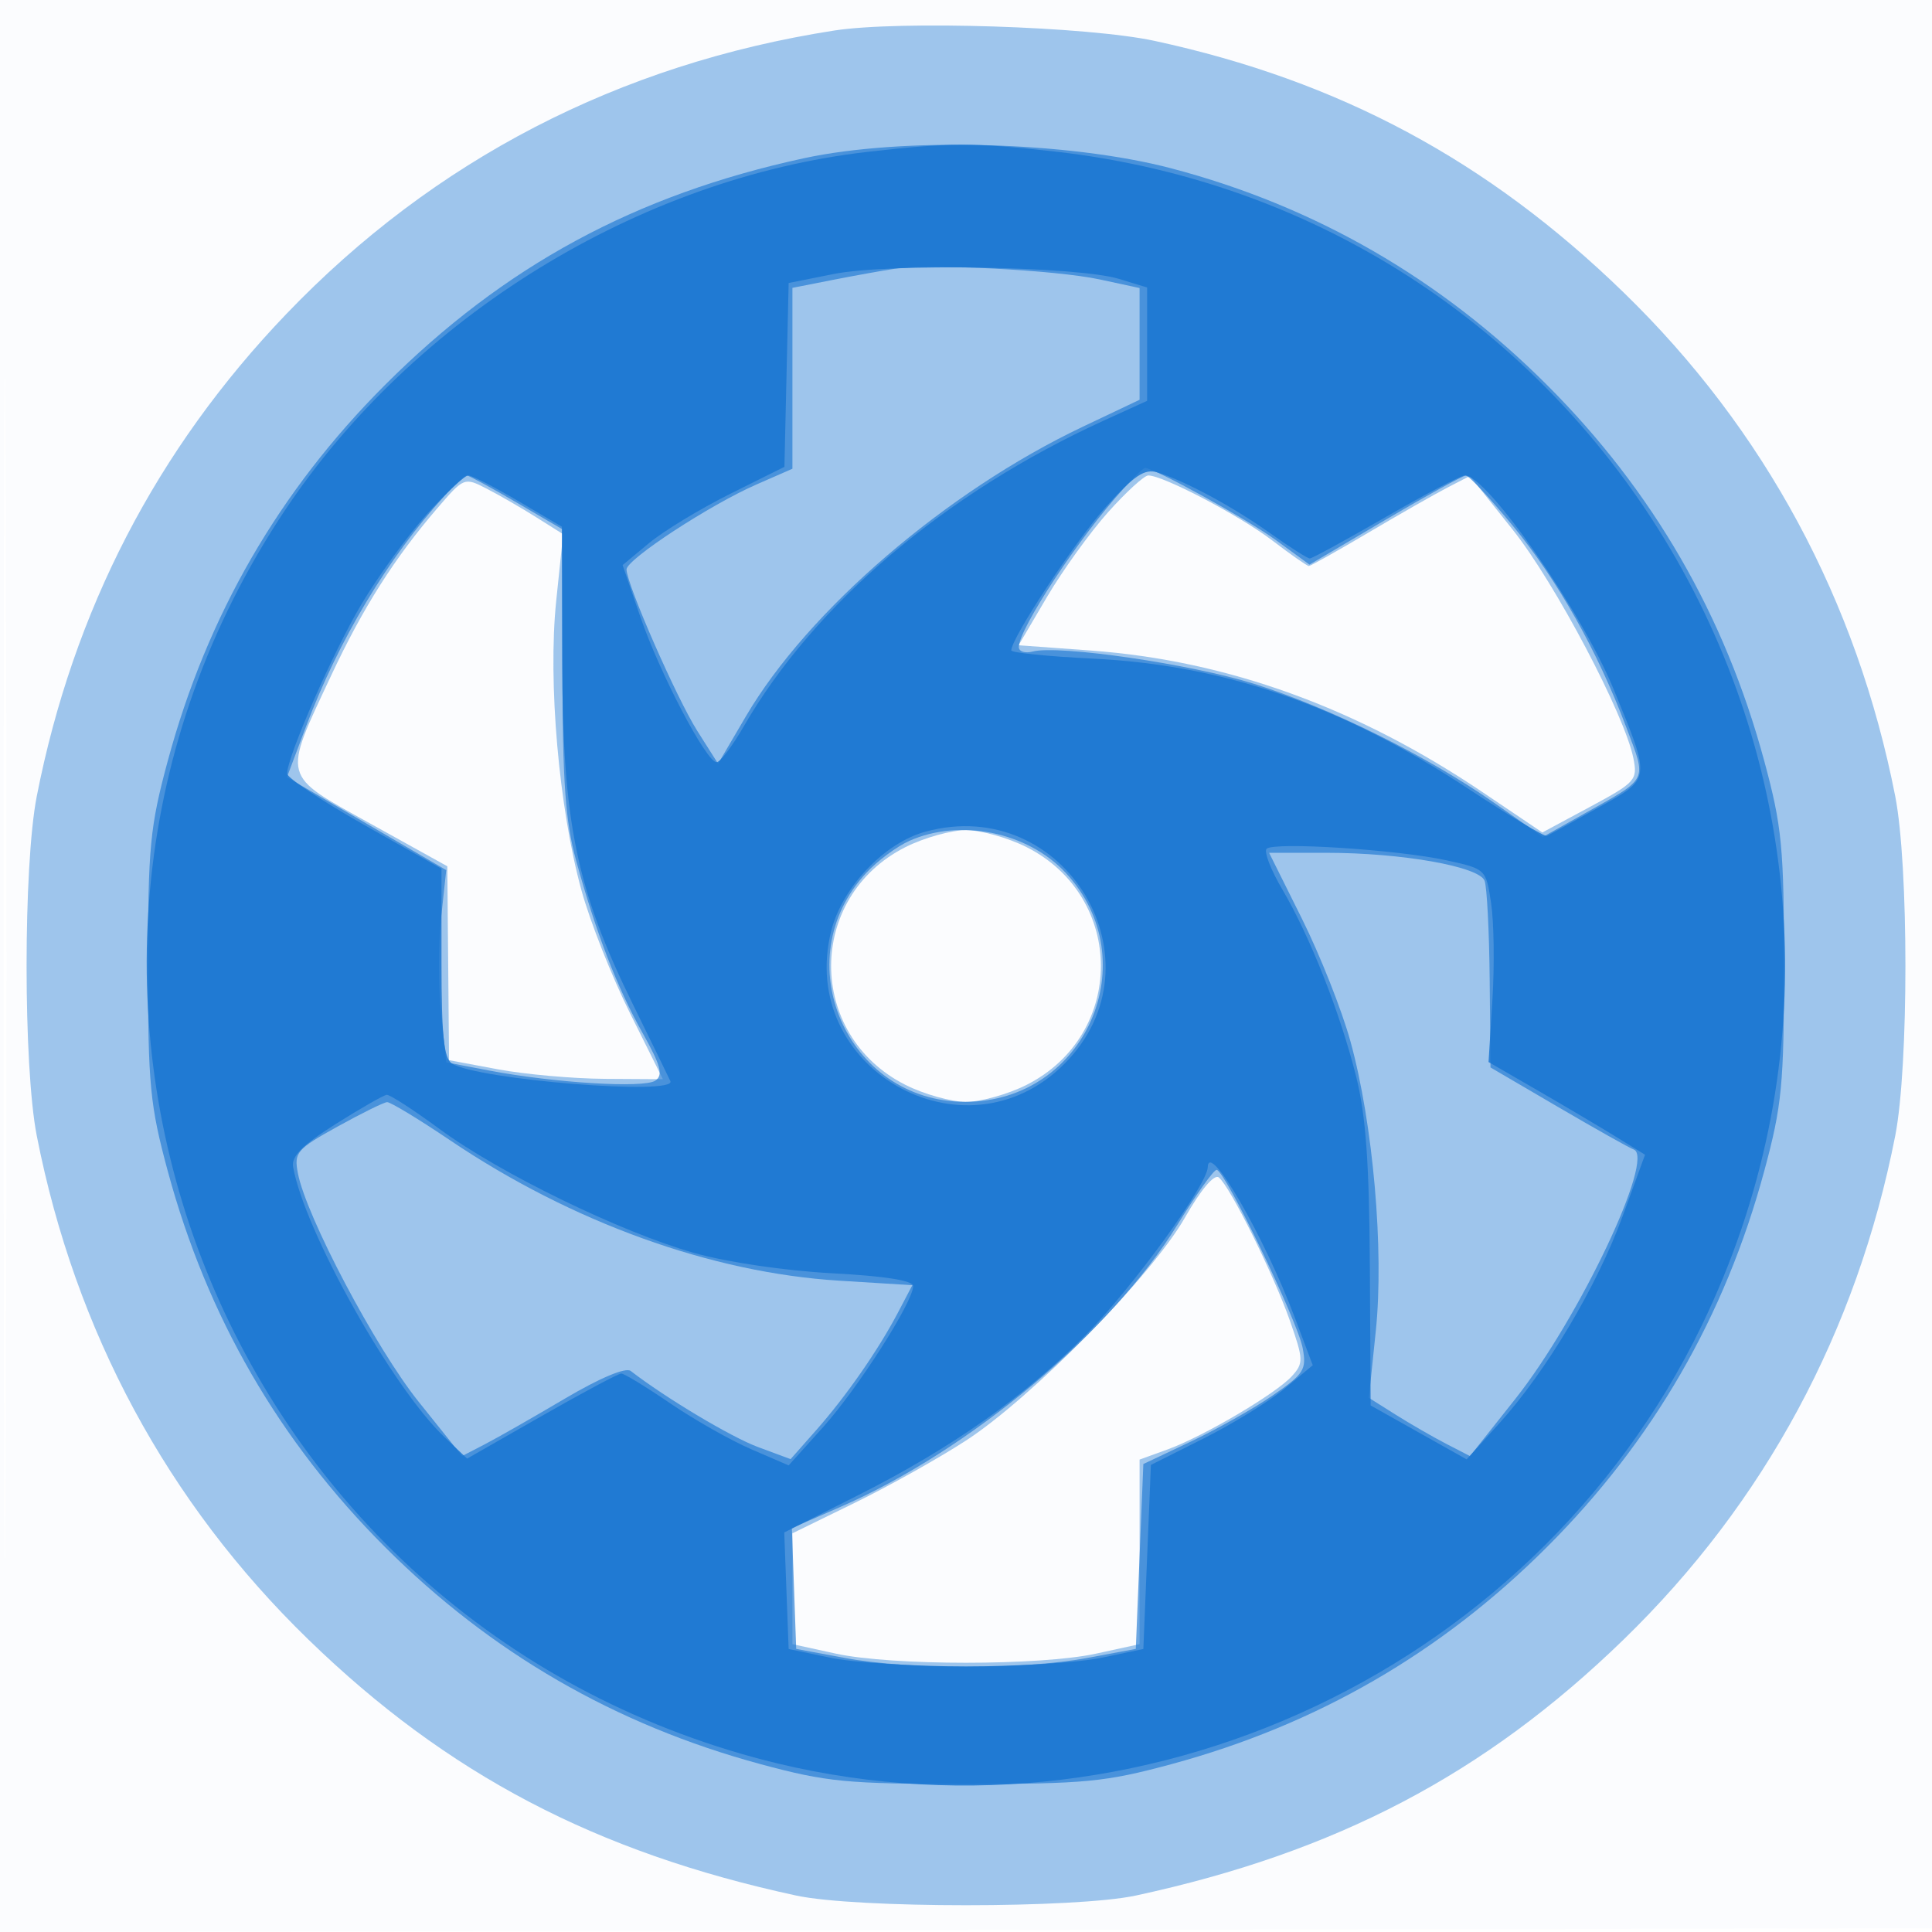
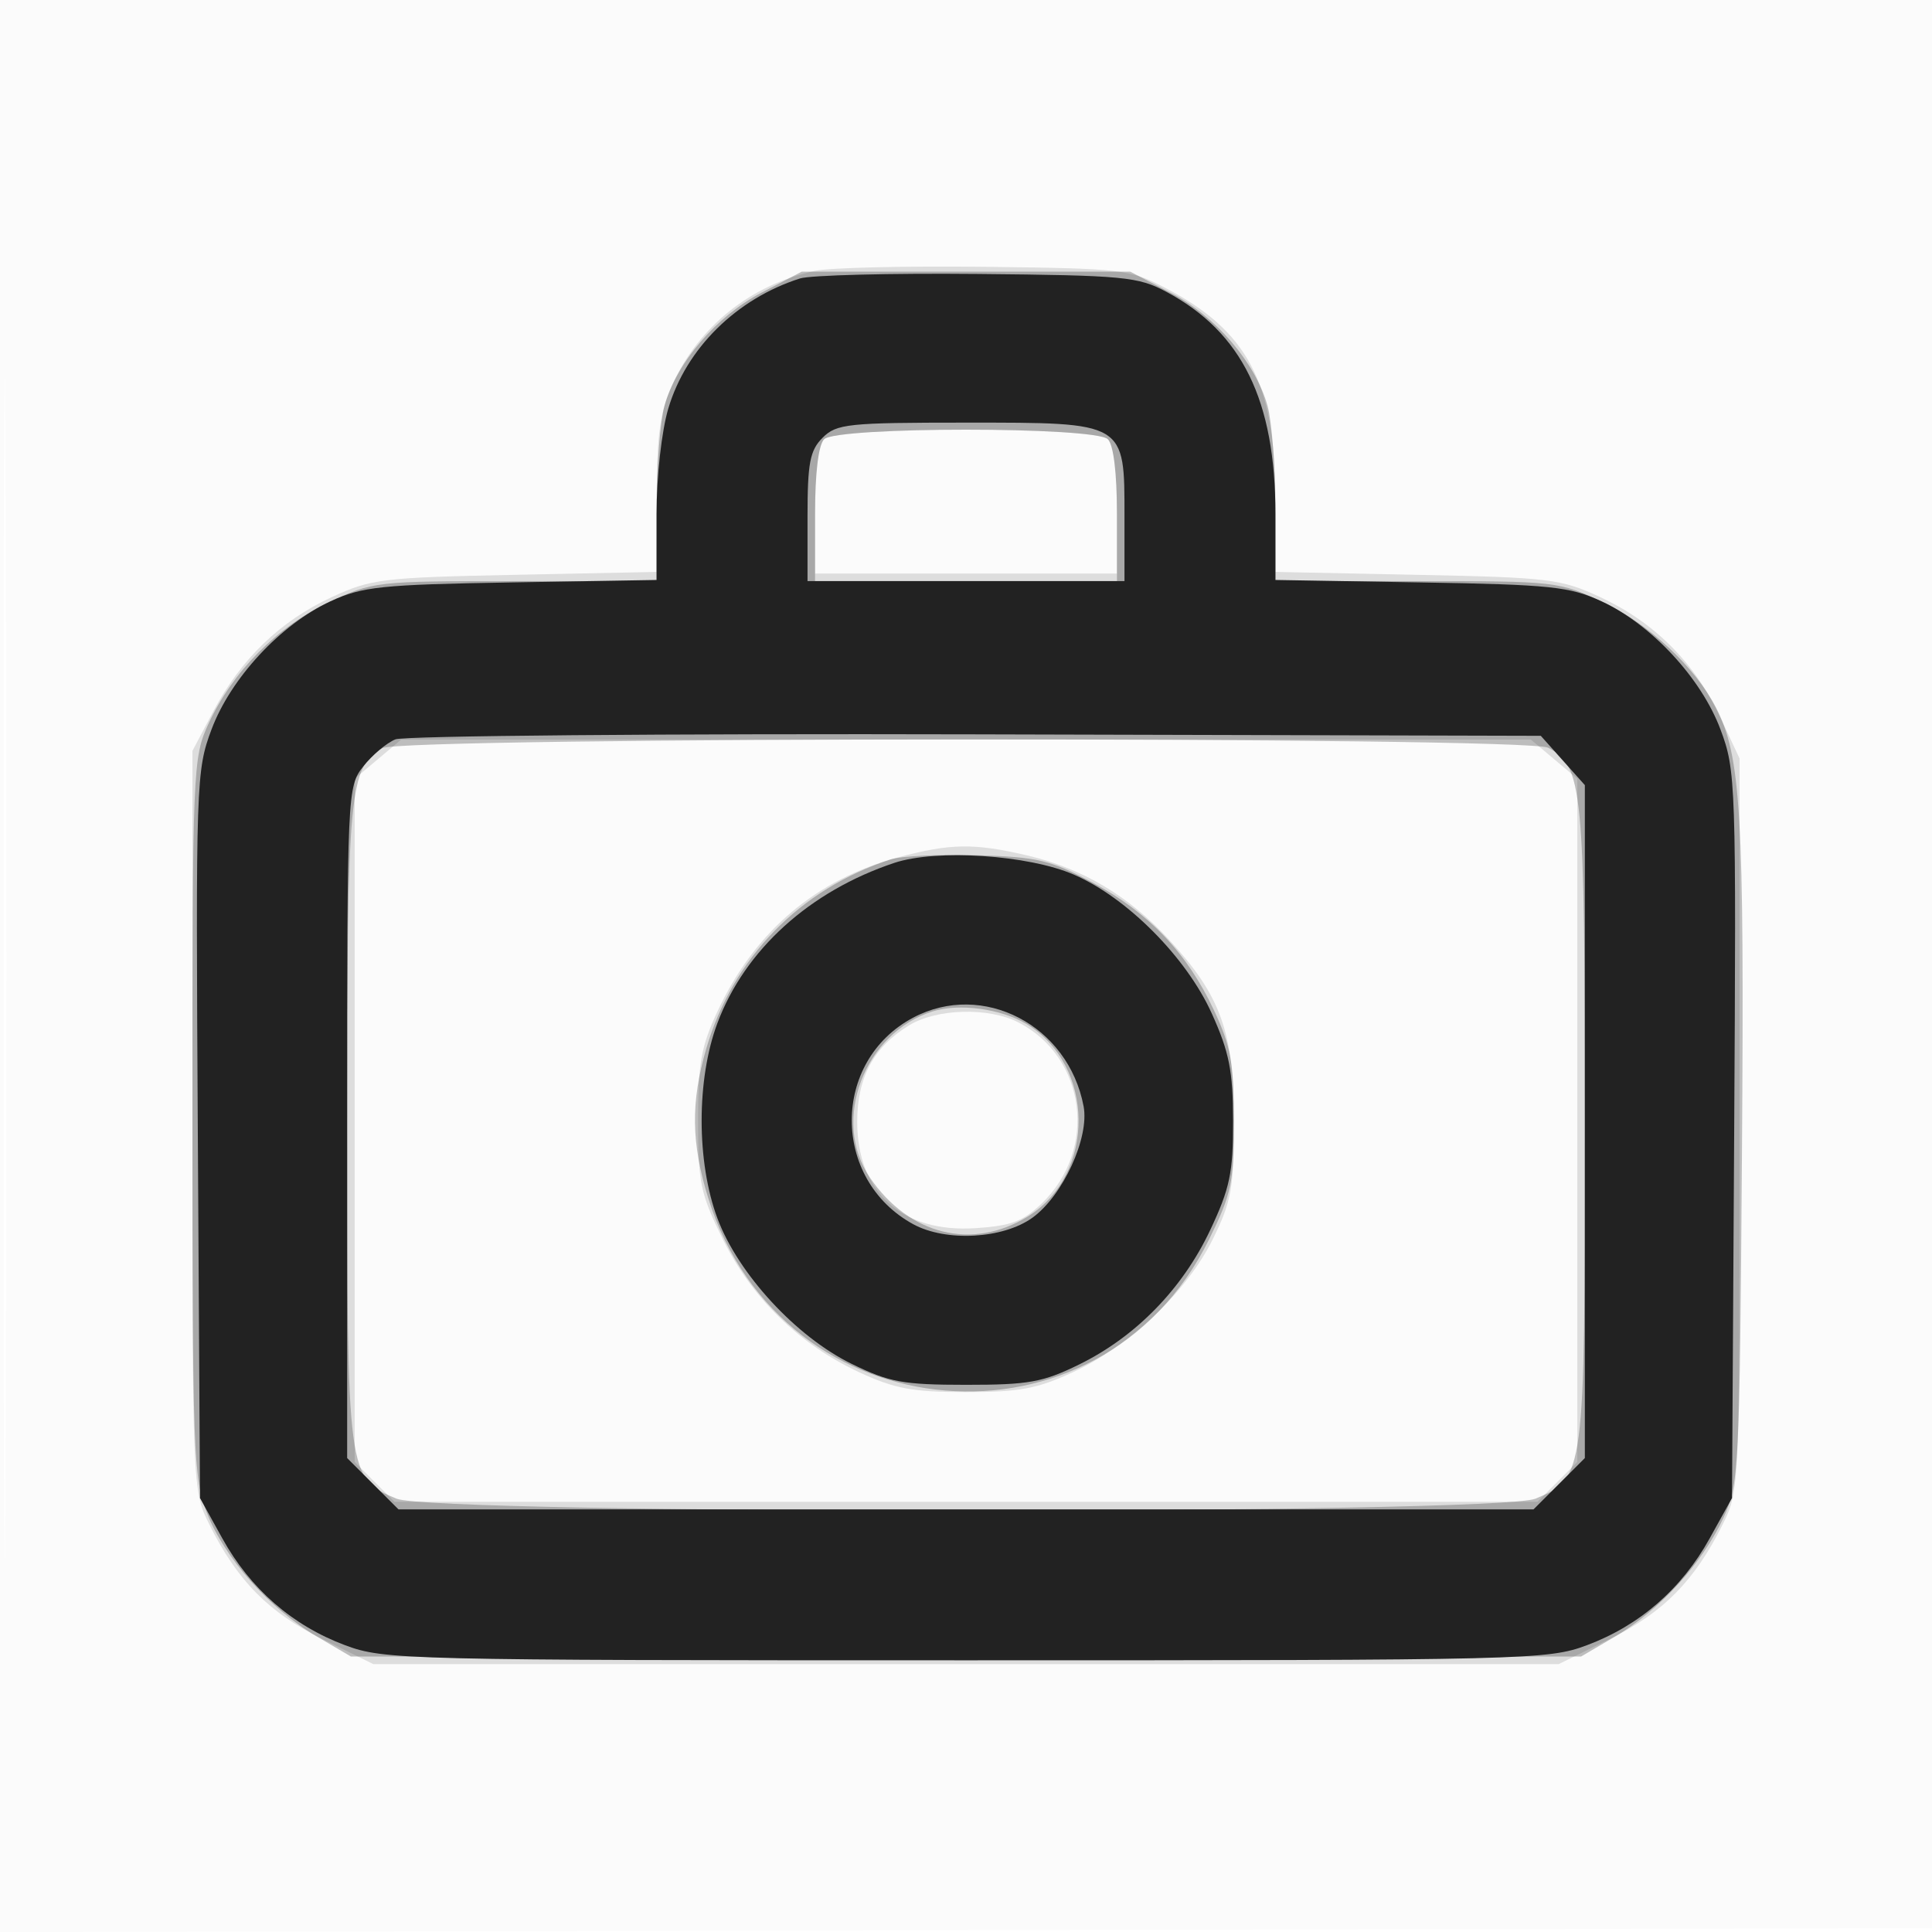
<svg xmlns="http://www.w3.org/2000/svg" width="256" height="256">
-   <path fill-opacity=".016" d="M0 128.004v128.004l128.25-.254 128.25-.254.254-127.75L257.008 0H0v128.004m.485.496c0 70.4.119 99.053.265 63.672.146-35.38.146-92.98 0-128C.604 29.153.485 58.1.485 128.5" fill="#1976D2" fill-rule="evenodd" />
-   <path fill-opacity=".414" d="M110.5 4.051C82.037 8.492 57.508 21.188 37.936 41.608 20.753 59.537 9.701 80.895 4.873 105.5c-1.801 9.181-1.801 35.819 0 45 5.086 25.923 17.318 48.612 35.98 66.739 18.375 17.848 38.091 28.197 64.647 33.931 7.912 1.708 37.088 1.708 45 0 26.556-5.734 46.272-16.083 64.647-33.931 18.662-18.127 30.894-40.816 35.98-66.739 1.801-9.181 1.801-35.819 0-45-5.086-25.923-17.318-48.612-35.98-66.739-18.016-17.5-37.679-28.049-62.147-33.342-8.851-1.915-33.839-2.719-42.5-1.368M57.937 67.355c-5.675 6.602-9.848 13.179-14.046 22.136-6.475 13.818-6.675 13.065 5.205 19.652l10.177 5.643.114 12.846.113 12.847 6.5 1.214c3.575.667 9.951 1.235 14.169 1.26l7.669.047-4.359-8.75c-2.397-4.812-5.289-12.125-6.425-16.25-2.998-10.886-4.465-27.659-3.355-38.358l.919-8.858-3.559-2.242c-1.957-1.233-4.909-2.936-6.559-3.786-2.978-1.534-3.026-1.515-6.563 2.599m88.906.496c-2.389 2.669-6.038 7.731-8.111 11.25l-3.767 6.399 9.58.7c18.028 1.316 35.321 7.575 51.975 18.814l7.848 5.295 6.334-3.404c6.009-3.23 6.304-3.56 5.738-6.405-1.147-5.77-10.374-23.254-15.998-30.312l-5.672-7.12-3.002 1.552c-1.651.854-6.361 3.538-10.467 5.966-4.107 2.428-7.65 4.414-7.875 4.414-.225 0-2.416-1.532-4.869-3.404-4.319-3.297-14.43-8.596-16.402-8.596-.533 0-2.924 2.183-5.312 4.851M119.97 112.25c-13.123 6.629-13.123 24.871 0 31.5 2.45 1.238 6.063 2.25 8.03 2.25 1.967 0 5.58-1.012 8.03-2.25 13.123-6.629 13.123-24.871 0-31.5-2.45-1.237-6.063-2.25-8.03-2.25-1.967 0-5.58 1.013-8.03 2.25M157 161.354c-4.352 7.642-20.272 23.85-29 29.524-3.575 2.325-10.213 6.041-14.75 8.26l-8.25 4.033V217.858l5.75 1.254c7.405 1.615 27.095 1.615 34.5 0l5.75-1.254v-24.456l3.648-1.32c4.794-1.733 14.437-7.412 16.54-9.741 1.553-1.719 1.535-2.204-.269-7.341-2.19-6.233-7.905-17.753-9.416-18.979-.608-.493-2.383 1.609-4.503 5.333" fill="#1976D2" fill-rule="evenodd" />
-   <path fill-opacity=".633" d="M106.5 20.973c-22.292 4.83-39.705 14.257-55.488 30.039-14.029 14.03-23.57 30.536-28.774 49.782-2.363 8.739-2.625 11.45-2.625 27.206s.262 18.467 2.625 27.206c5.204 19.246 14.745 35.752 28.774 49.782 14.03 14.029 30.536 23.57 49.782 28.774 8.739 2.363 11.45 2.625 27.206 2.625s18.467-.262 27.206-2.625c19.246-5.204 35.752-14.745 49.782-28.774 14.029-14.03 23.57-30.536 28.774-49.782 2.363-8.739 2.625-11.45 2.625-27.206s-.262-18.467-2.625-27.206c-5.204-19.246-14.745-35.752-28.774-49.782-14.091-14.09-30.744-23.693-49.782-28.705-13.549-3.567-35.609-4.171-48.706-1.334m12 14.646c-1.65.25-5.362.92-8.25 1.489L105 38.142v23.97l-4.75 2.077c-6.192 2.707-17.255 9.944-17.232 11.273.035 1.995 6.648 17.075 9.379 21.388l2.754 4.349 3.674-6.267c8.243-14.057 26.562-29.805 44.666-38.396L151 52.973V38.166l-5.25-1.133c-5.812-1.255-22.567-2.124-27.25-1.414m30.364 29.131C143.041 71.129 135 83.305 135 85.744c0 .588.826.853 1.835.589 3.458-.904 21.048 1.663 29.357 4.284 10.03 3.165 22.999 9.592 31.774 15.747l6.466 4.535 5.534-3.108c8.572-4.815 8.255-4.157 5.513-11.444-3.799-10.092-9.099-19.497-15.061-26.725-3.004-3.642-5.79-6.614-6.19-6.605-.4.009-5.225 2.667-10.721 5.907l-9.993 5.89-4.507-3.286C165.275 68.808 152.92 62 151.716 62c-.188 0-1.472 1.237-2.852 2.75m-90 1C51.41 73.915 44.842 84.856 40.56 96.241l-2.536 6.741 10.552 6.155 10.552 6.156-.681 6.353c-.374 3.495-.372 9.226.004 12.737l.683 6.383 5.683 1.085c8.602 1.642 20.516 2.366 22.019 1.338 1.068-.73.728-1.998-1.686-6.301-3.395-6.053-6.18-13.281-8.819-22.888-1.413-5.145-1.79-10.397-1.808-25.188L74.5 70.123l-6.088-3.561C65.063 64.603 62.11 63 61.849 63c-.261 0-1.605 1.237-2.985 2.75m61.636 45.667c-1.65.737-4.209 2.632-5.686 4.211-10.782 11.526-2.66 30.372 13.089 30.372 15.938 0 24.142-18.76 13.283-30.373-5.038-5.388-13.972-7.206-20.686-4.21m52.021 10.333c2.397 4.813 5.289 12.125 6.425 16.25 2.998 10.886 4.465 27.659 3.355 38.358l-.919 8.858 3.559 2.242c1.957 1.233 4.972 2.97 6.7 3.861l3.141 1.62 5.984-7.548c8.468-10.679 18.616-32.069 15.696-33.084-.529-.184-5.012-2.704-9.962-5.6l-9-5.265-.109-11.634c-.061-6.398-.364-12.295-.675-13.105-.725-1.891-10.983-3.703-20.967-3.703h-7.587l4.359 8.75M44.704 149.289c-5.391 2.986-5.757 3.417-5.238 6.149 1.091 5.733 10.297 23.167 15.988 30.278l5.776 7.216 3.002-1.552c1.651-.854 6.432-3.58 10.625-6.059 4.62-2.731 8.054-4.175 8.714-3.664 4.628 3.577 13.301 8.762 16.873 10.086l4.316 1.6 3.37-3.816c3.99-4.517 8.242-10.633 10.867-15.629l1.893-3.603-9.695-.598c-16.92-1.046-35.444-7.731-51.57-18.613-4.144-2.796-7.893-5.066-8.33-5.045-.437.022-3.403 1.484-6.591 3.25m111.329 12.97c-8.786 14.244-27.564 29.962-44.73 37.44l-6.376 2.778.286 8.006.287 8.007 6.5 1.208c8.333 1.549 23.668 1.549 32 0l6.5-1.209.5-12.249.5-12.249 6.276-2.966c3.452-1.63 8.335-4.381 10.851-6.113 4.167-2.866 4.523-3.428 3.986-6.28-.682-3.621-10.343-23.636-11.403-23.623-.39.004-2.72 3.267-5.177 7.25" fill="#1976D2" fill-rule="evenodd" />
-   <path fill-opacity=".833" d="M115 20.118C84.682 23.586 54.789 41.994 37.68 67.73-3.021 128.953 27.51 211.9 98.296 232.413c50.062 14.507 104.459-9.792 127.215-56.827C258.3 107.81 214.472 28.41 139.666 20.069c-10.711-1.194-13.857-1.188-24.666.049m-4.5 16.181l-6 1.201-.28 12.178-.28 12.179-7.22 3.599c-3.971 1.98-8.795 4.91-10.72 6.51l-3.5 2.91 2.334 6.812C87.393 89.16 93.598 101 94.954 101c.471 0 2.089-2.137 3.596-4.75 9.336-16.183 26.726-30.955 47.7-40.518l5.75-2.621V38.094l-3.75-1.144c-5.437-1.658-30.556-2.091-37.75-.651m36.061 30.844C142.51 71.649 134 84.546 134 86.18c0 .31 4.838.799 10.75 1.087 17.603.858 33.113 6.239 49.915 17.316 5.371 3.542 10.015 6.322 10.319 6.178.304-.143 3.341-1.819 6.75-3.723 7.107-3.97 7.052-3.561 2.109-15.64C209.616 81.068 197.061 63 194.11 63c-.524 0-5.238 2.475-10.478 5.5-5.239 3.025-9.774 5.5-10.077 5.5-.303 0-2.689-1.521-5.303-3.38-4.927-3.505-11.193-6.882-14.883-8.021-1.702-.526-3.071.388-6.808 4.544m-90.026 1.029c-2.558 2.845-6.464 8.226-8.681 11.958-3.706 6.237-9.746 20.006-9.814 22.37-.016.55 4.581 3.611 10.216 6.803l10.244 5.802v12.483c0 9.611.322 12.681 1.398 13.348 3.467 2.146 29.807 4.253 28.929 2.314-.187-.412-2.439-5.025-5.004-10.25-7.445-15.161-9.276-24.064-9.326-45.352l-.043-17.851-5.771-3.399C65.508 64.529 62.522 63 62.048 63c-.474 0-2.955 2.328-5.513 5.172m66.085 42.031c-5.429 1.479-11.024 7.375-12.478 13.148C105.571 141.503 127.79 154.21 141 141c13.493-13.493.151-35.847-18.38-30.797m45.208 2.27c-.369.387.572 2.813 2.091 5.39 3.672 6.227 7.668 16.356 9.778 24.784 1.284 5.128 1.741 11.474 1.817 25.216l.102 18.364 6.362 3.573 6.361 3.573 4.296-4.745c6.263-6.918 12.985-18.203 16.375-27.493l2.965-8.125-3.737-2.311c-2.056-1.271-6.722-4.035-10.369-6.143l-6.63-3.832.513-8.233c.283-4.528.206-10.283-.17-12.79-.68-4.54-.702-4.561-5.882-5.699-6.478-1.422-22.966-2.478-23.872-1.529M44.5 148.928c-4.405 2.781-5.911 4.291-5.665 5.68 1.497 8.459 13.101 29.194 20.024 35.778l3.035 2.886 9.868-5.636c5.427-3.1 10.181-5.636 10.564-5.636.383 0 3.299 1.776 6.479 3.947 3.181 2.171 8.013 4.91 10.739 6.086l4.956 2.139 4.54-5.042c4.589-5.096 11.96-16.631 11.96-18.716 0-.736-3.755-1.33-10.75-1.701-6.206-.33-13.92-1.465-18.25-2.686-9.699-2.736-25.808-10.574-33.753-16.423-3.439-2.532-6.589-4.572-7-4.534-.411.039-3.447 1.775-6.747 3.858m115.533 5.738c-.066 2.336-10.026 16.03-16.166 22.227-8.065 8.141-17.827 15.013-30.159 21.23l-9.791 4.937.291 7.72.292 7.72 5.5 1.154c3.025.634 11.125 1.153 18 1.153s14.975-.519 18-1.153l5.5-1.154.5-12.195.5-12.195 7-3.515c3.85-1.934 8.675-4.906 10.723-6.605l3.722-3.09-2.347-6.236c-4.096-10.882-11.461-23.619-11.565-19.998" fill="#1976D2" fill-rule="evenodd" />
+   <path fill="#212121" fill-opacity=".016" fill-rule="evenodd" d="M0 128.004v128.004l128.25-.254 128.25-.254.254-127.75L257.008 0H0zm.485.496c0 70.4.119 99.053.265 63.672s.146-92.98 0-128S.485 58.1.485 128.5" />
+   <path fill="#212121" fill-opacity=".139" fill-rule="evenodd" d="M108 35.888C99.472 37.742 92.596 43.234 89.081 51c-1.613 3.563-2.042 6.612-2.059 14.642L87 75.784l-18.75.384c-17.655.362-19.076.536-24.336 2.978-6.791 3.153-12 8.187-15.664 15.137L25.5 99.5v49c0 48.855.007 49.013 2.257 53.531 3.716 7.458 7.872 11.661 15.008 15.174l6.693 3.295h157.084l6.693-3.295c7.136-3.513 11.292-7.716 15.008-15.174 2.249-4.516 2.257-4.695 2.257-53.031v-48.5l-2.62-5.586c-3.337-7.117-8.707-12.478-15.794-15.768-5.26-2.442-6.681-2.616-24.336-2.978L169 75.784l-.022-10.142c-.032-14.898-3.669-21.791-14.478-27.443-4.823-2.521-5.673-2.622-24-2.843-10.45-.126-20.575.114-22.5.532m1.2 22.312c-.741.741-1.2 4.378-1.2 9.5V76h40v-8.3c0-5.122-.459-8.759-1.2-9.5-1.688-1.688-35.912-1.688-37.6 0m-59.123 42.389L47 103.178v90.549l2.636 2.637L52.273 199h151.454l2.637-2.636 2.636-2.637v-90.549l-3.077-2.589L202.847 98H53.153zm68.947 13.014c-10.897 2.928-18.966 9.777-23.889 20.277-2.237 4.77-2.635 6.984-2.635 14.641 0 8.157.311 9.654 3.25 15.623 3.86 7.84 10.147 13.988 18.075 17.674 4.731 2.2 7.09 2.639 14.175 2.639 7.101 0 9.441-.438 14.218-2.659 7.55-3.51 15.105-10.719 18.52-17.673 2.457-5.004 2.762-6.729 2.762-15.625 0-11.733-1.719-16.528-8.603-23.996-5.343-5.797-11.448-9.425-18.75-11.144-7.052-1.659-10.21-1.615-17.123.243m1.433 22.26c-4.681 2.855-6.861 6.893-6.874 12.735-.021 9.393 5.934 14.768 15.668 14.143 4.697-.301 6.305-.899 8.772-3.263 7.462-7.15 5.904-19.362-3.062-23.998-3.944-2.039-10.829-1.858-14.504.383" />
+   <path fill="#212121" fill-opacity=".283" fill-rule="evenodd" d="M100.882 38.793c-5.975 3.121-11.253 9.282-12.836 14.982-.569 2.049-1.037 8.113-1.04 13.475L87 77l-18.75.001c-18.529.001-18.821.034-24.75 2.844-6.802 3.222-12.693 9.177-15.863 16.033-2.088 4.516-2.137 5.713-2.137 52.122 0 44.322.128 47.831 1.906 52.441 2.289 5.935 8.309 12.718 14.536 16.38L46.5 219.5h163l4.584-2.695c5.769-3.391 11.512-9.699 14.279-15.683 2.063-4.462 2.148-6.142 2.457-48.622.324-44.696-.126-52.324-3.474-58.797-2.754-5.326-8.851-11.018-14.846-13.858-5.929-2.81-6.221-2.843-24.75-2.844L169 77l-.006-9.75c-.003-5.362-.471-11.426-1.04-13.475-1.583-5.7-6.861-11.861-12.836-14.982L149.772 36h-43.544zM109.2 58.2c-.752.752-1.2 4.489-1.2 10V77h40v-8.8c0-5.511-.448-9.248-1.2-10-1.688-1.688-35.912-1.688-37.6 0M50.656 99.133C46.271 101.682 46 104.582 46 149.018c0 46.786.006 46.833 6.534 49.561 5.062 2.115 145.87 2.115 150.932 0 6.528-2.728 6.534-2.775 6.534-49.561 0-44.776-.263-47.483-4.85-49.938-2.816-1.507-151.897-1.457-154.494.053m67.338 14.745c-12.003 3.919-20.895 13.048-24.406 25.054-2.077 7.103-2.006 12.548.26 19.828 9.757 31.347 51.913 34.815 66.365 5.458 2.98-6.052 3.287-7.52 3.287-15.697 0-7.657-.398-9.871-2.635-14.641-3.58-7.634-8.617-12.934-16.097-16.936-5.59-2.991-7.241-3.382-15.268-3.619-4.95-.146-10.128.103-11.506.553m5.625 20.125c-9.08 2.817-13.507 14.458-8.369 22.007 5.212 7.659 13.591 9.724 20.964 5.167 9.033-5.583 8.912-20.052-.214-25.501-3.378-2.017-8.877-2.76-12.381-1.673" />
+   <path fill="#212121" fill-opacity=".987" fill-rule="evenodd" d="M105.994 36.899c-8.399 2.673-15.075 9.268-17.438 17.223C87.666 57.12 87 63.105 87 68.105v8.742l-19.25.327c-17.263.292-19.737.551-23.97 2.506-6.586 3.043-13.212 10.185-15.755 16.983-2.039 5.449-2.089 6.944-1.811 53.721L26.5 198.5l2.968 5.359c3.697 6.675 9.271 11.525 16.24 14.133C50.911 219.939 53.421 220 128 220s77.089-.061 82.292-2.008c6.969-2.608 12.543-7.458 16.24-14.133l2.968-5.359.286-48.116c.278-46.777.228-48.272-1.811-53.721-2.543-6.798-9.169-13.94-15.755-16.983-4.233-1.955-6.707-2.214-23.97-2.506L169 76.847v-8.742c0-15.054-4.421-24.069-14.432-29.427-3.767-2.017-5.622-2.193-25.068-2.377-11.55-.11-22.128.159-23.506.598M109 58c-1.686 1.686-2 3.333-2 10.5V77h42v-8.5c0-12.641.236-12.5-21-12.5-15.667 0-17.157.157-19 2M52.388 97.97c-1.161.475-3.074 2.087-4.25 3.582-2.111 2.684-2.138 3.274-2.138 47.183V193.2l3.4 3.4 3.4 3.4h150.4l3.4-3.4 3.4-3.4v-89.168l-2.918-3.266-2.917-3.266-74.833-.196c-41.157-.108-75.782.192-76.944.666m66.112 16.367c-11.222 3.741-19.807 11.522-23.446 21.249-2.784 7.439-2.777 18.408.017 25.873 2.741 7.328 10.414 15.651 17.739 19.242 5.011 2.457 6.824 2.791 15.19 2.795 8.306.003 10.192-.336 15.007-2.701 7.492-3.679 13.671-10.014 17.335-17.771 2.625-5.56 3.056-7.611 3.044-14.5-.012-6.632-.502-9.103-2.825-14.246-3.346-7.411-11.218-15.335-18.27-18.389-6.04-2.617-18.216-3.411-23.791-1.552m2.484 20.515c-10.836 5.758-10.827 21.431.016 27.358 4.341 2.373 11.929 1.955 15.824-.872 4.019-2.917 7.539-10.588 6.761-14.734-2.018-10.759-13.365-16.66-22.601-11.752" />
</svg>
